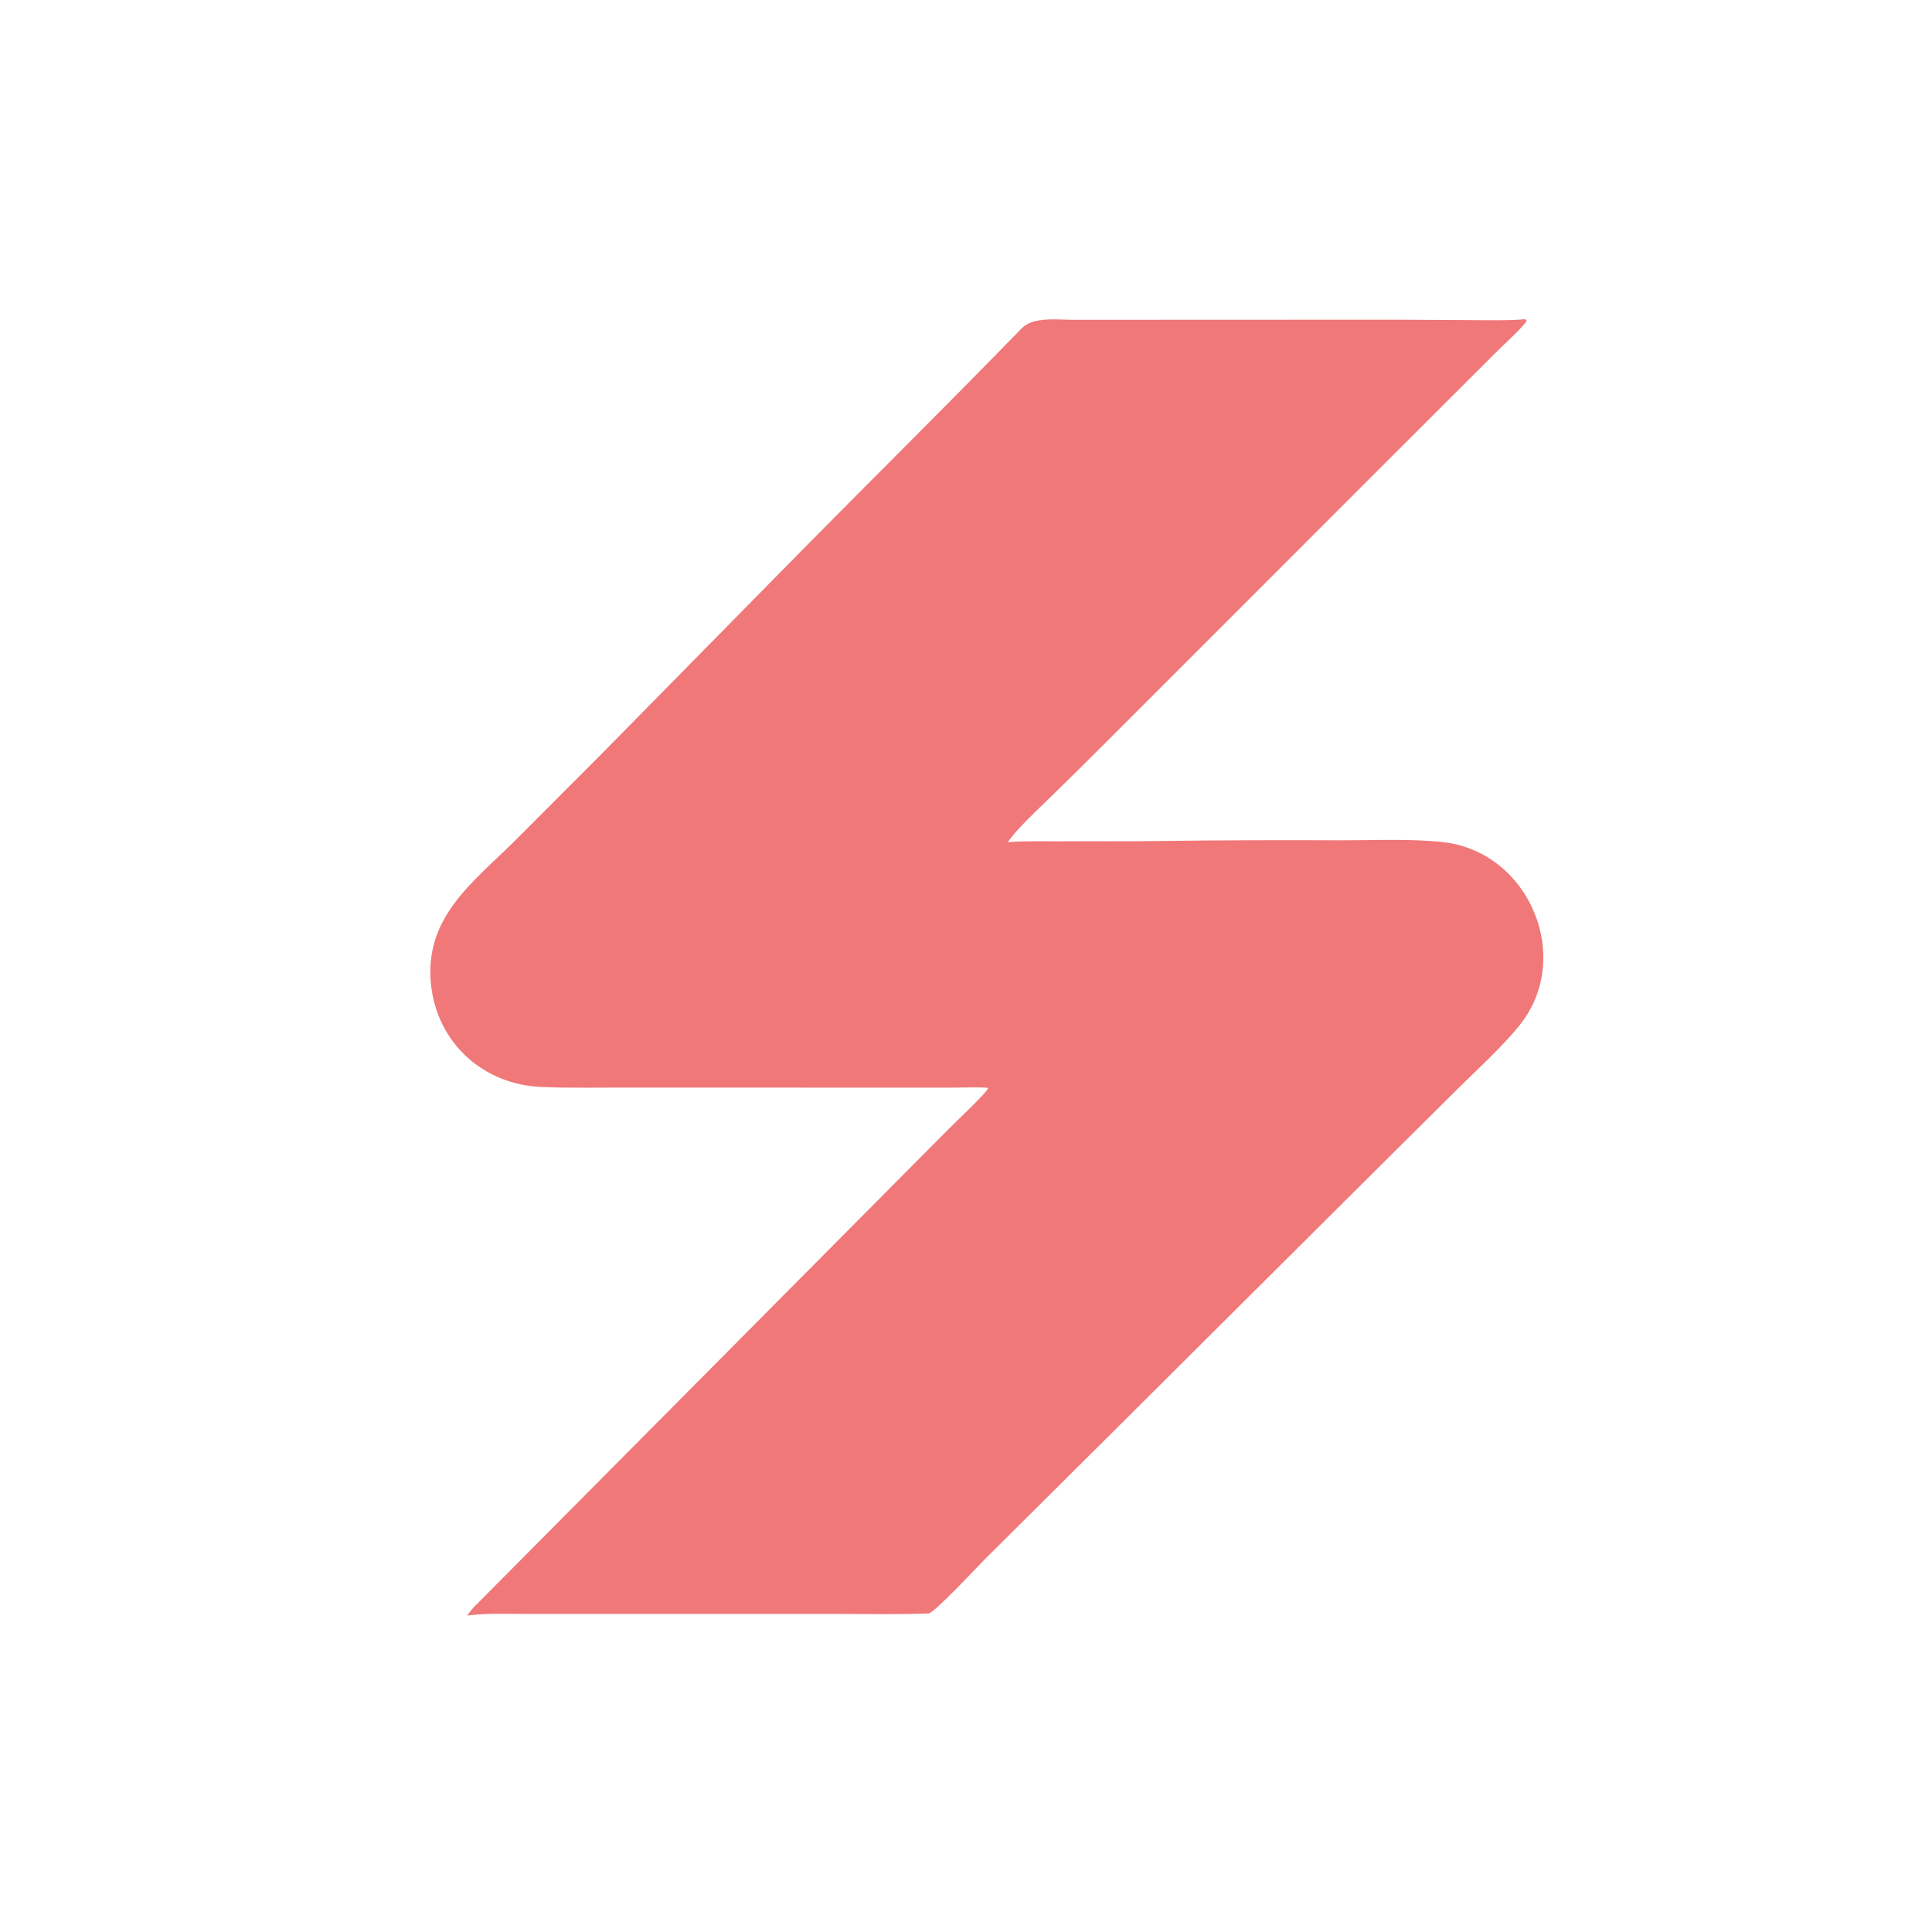
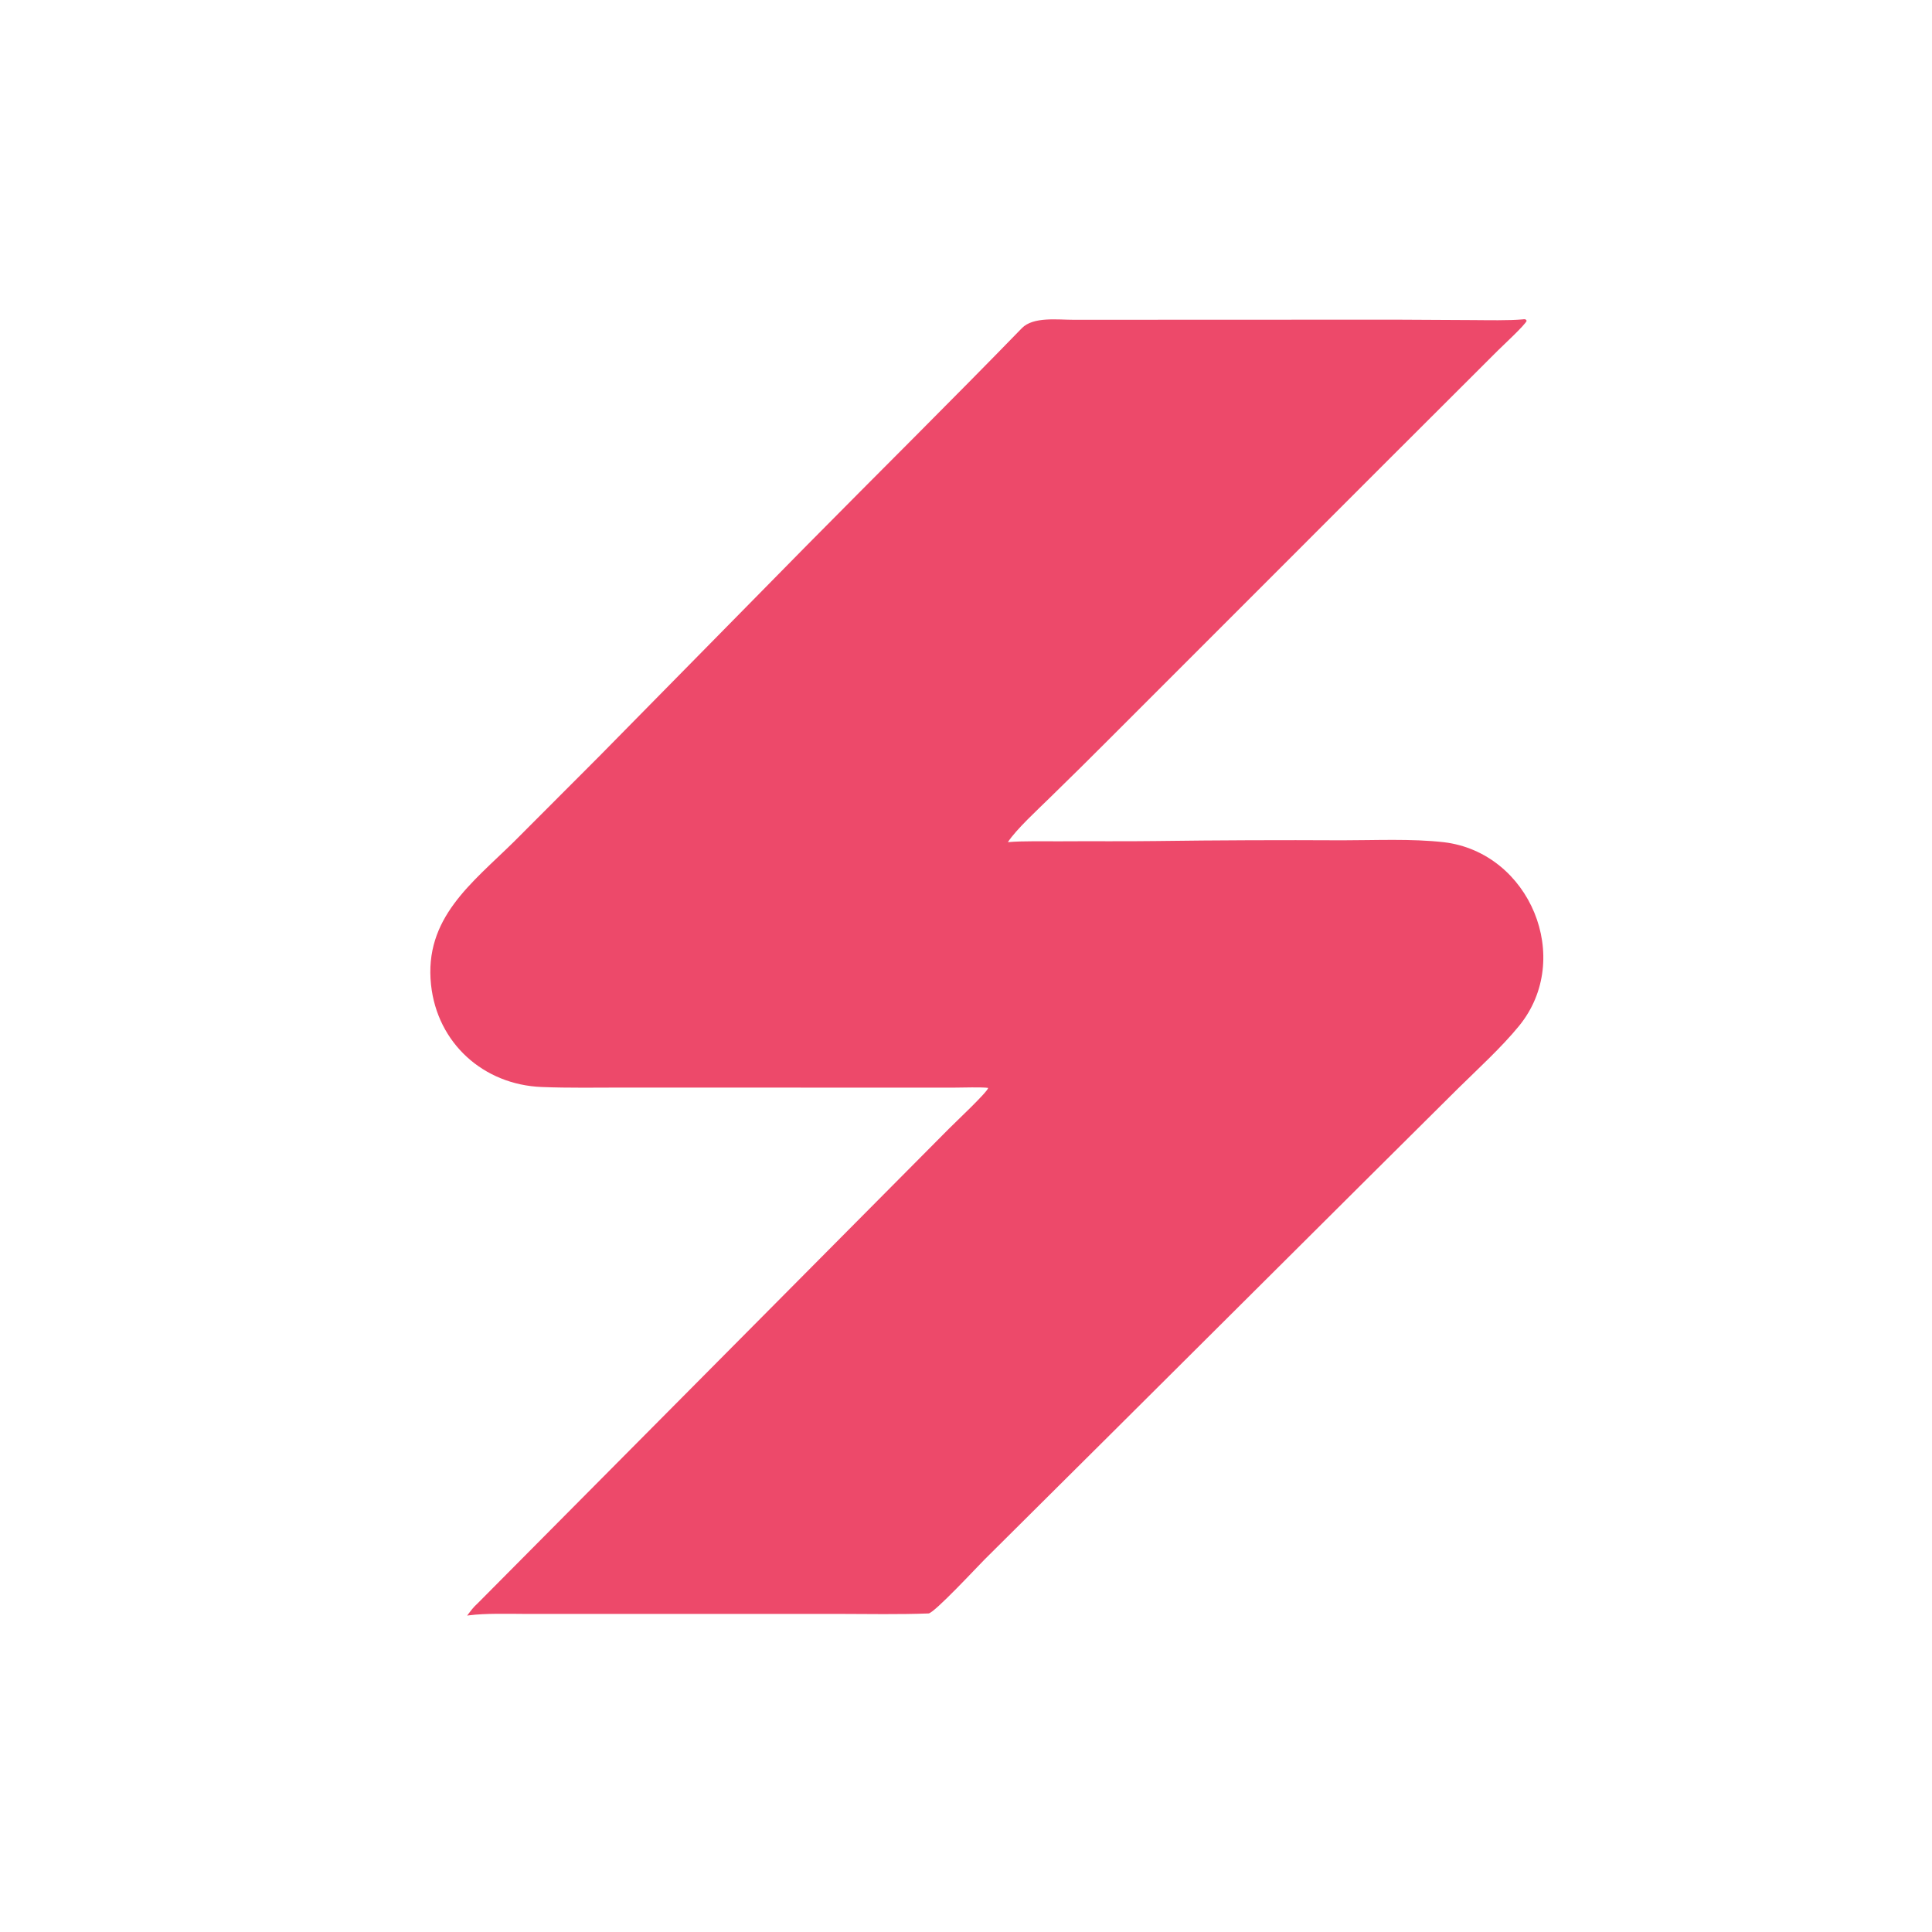
<svg xmlns="http://www.w3.org/2000/svg" id="svg" version="1.1" viewBox="0 0 300 300" width="300" height="300">
  <svg>
    <defs>
      <clipPath id="clip-1">
        <rect x="0" y="0" transform="scale(0.15,0.15)" width="2000" height="2000" fill="none" />
      </clipPath>
    </defs>
    <g clip-path="url(#clip-1)" fill="none" fill-rule="nonzero" stroke="none" stroke-width="1" stroke-linecap="butt" stroke-linejoin="miter" stroke-miterlimit="10" stroke-dasharray="" stroke-dashoffset="0" font-family="none" font-weight="none" font-size="none" text-anchor="none" style="mix-blend-mode: normal">
-       <path d="M236.632,49.571l0.238,0.01l0.192,0.216c-0.116,0.551 -3.788,3.943 -4.473,4.631l-17.015,16.987l-43.031,43.042c-3.171,3.183 -6.366,6.341 -9.585,9.475c-1.776,1.745 -5.176,4.864 -6.455,6.837c2.424,-0.212 5.607,-0.112 8.067,-0.131c4.986,-0.037 9.987,0.027 14.975,-0.042c9.629,-0.127 19.259,-0.165 28.887,-0.114c5.145,-0 10.717,-0.275 15.786,0.299c13.344,1.603 20.198,18.065 11.658,28.526c-2.701,3.309 -6.356,6.645 -9.437,9.677l-14.482,14.389l-39.748,39.575l-19.337,19.223c-1.002,0.993 -7.811,8.331 -8.688,8.364c-4.482,0.174 -9.487,0.083 -13.988,0.072l-37.757,0.004l-10.768,-0.002c-2.63,-0.013 -6.322,-0.116 -8.878,0.224l-0.256,0.036c0.571,-0.753 0.932,-1.275 1.637,-1.908l73.144,-73.663c0.838,-0.86 6.065,-5.754 6.122,-6.367c-0.944,-0.147 -4.006,-0.051 -5.147,-0.046l-10.802,0.003l-40.555,-0.012c-4.27,0.002 -8.567,0.084 -12.826,-0.086c-9.05,-0.36 -16.217,-6.816 -17.179,-15.879c-1.098,-10.339 6.302,-15.738 12.867,-22.202l13.218,-13.239l32.295,-32.815c11.096,-11.238 22.362,-22.369 33.366,-33.7c1.767,-1.82 5.582,-1.294 8.025,-1.299l10.982,-0.003l38.914,-0.015l12.171,0.065c2.112,0.012 5.62,0.084 7.65,-0.11z" fill="#f07879" />
+       <path d="M236.632,49.571l0.238,0.01l0.192,0.216c-0.116,0.551 -3.788,3.943 -4.473,4.631l-17.015,16.987l-43.031,43.042c-3.171,3.183 -6.366,6.341 -9.585,9.475c-1.776,1.745 -5.176,4.864 -6.455,6.837c2.424,-0.212 5.607,-0.112 8.067,-0.131c4.986,-0.037 9.987,0.027 14.975,-0.042c9.629,-0.127 19.259,-0.165 28.887,-0.114c5.145,-0 10.717,-0.275 15.786,0.299c13.344,1.603 20.198,18.065 11.658,28.526c-2.701,3.309 -6.356,6.645 -9.437,9.677l-14.482,14.389l-39.748,39.575l-19.337,19.223c-1.002,0.993 -7.811,8.331 -8.688,8.364c-4.482,0.174 -9.487,0.083 -13.988,0.072l-37.757,0.004l-10.768,-0.002c-2.63,-0.013 -6.322,-0.116 -8.878,0.224l-0.256,0.036c0.571,-0.753 0.932,-1.275 1.637,-1.908l73.144,-73.663c0.838,-0.86 6.065,-5.754 6.122,-6.367c-0.944,-0.147 -4.006,-0.051 -5.147,-0.046l-10.802,0.003l-40.555,-0.012c-4.27,0.002 -8.567,0.084 -12.826,-0.086c-9.05,-0.36 -16.217,-6.816 -17.179,-15.879c-1.098,-10.339 6.302,-15.738 12.867,-22.202l13.218,-13.239l32.295,-32.815c11.096,-11.238 22.362,-22.369 33.366,-33.7c1.767,-1.82 5.582,-1.294 8.025,-1.299l10.982,-0.003l38.914,-0.015l12.171,0.065c2.112,0.012 5.62,0.084 7.65,-0.11z" fill="#ed496a" />
    </g>
  </svg>
</svg>
